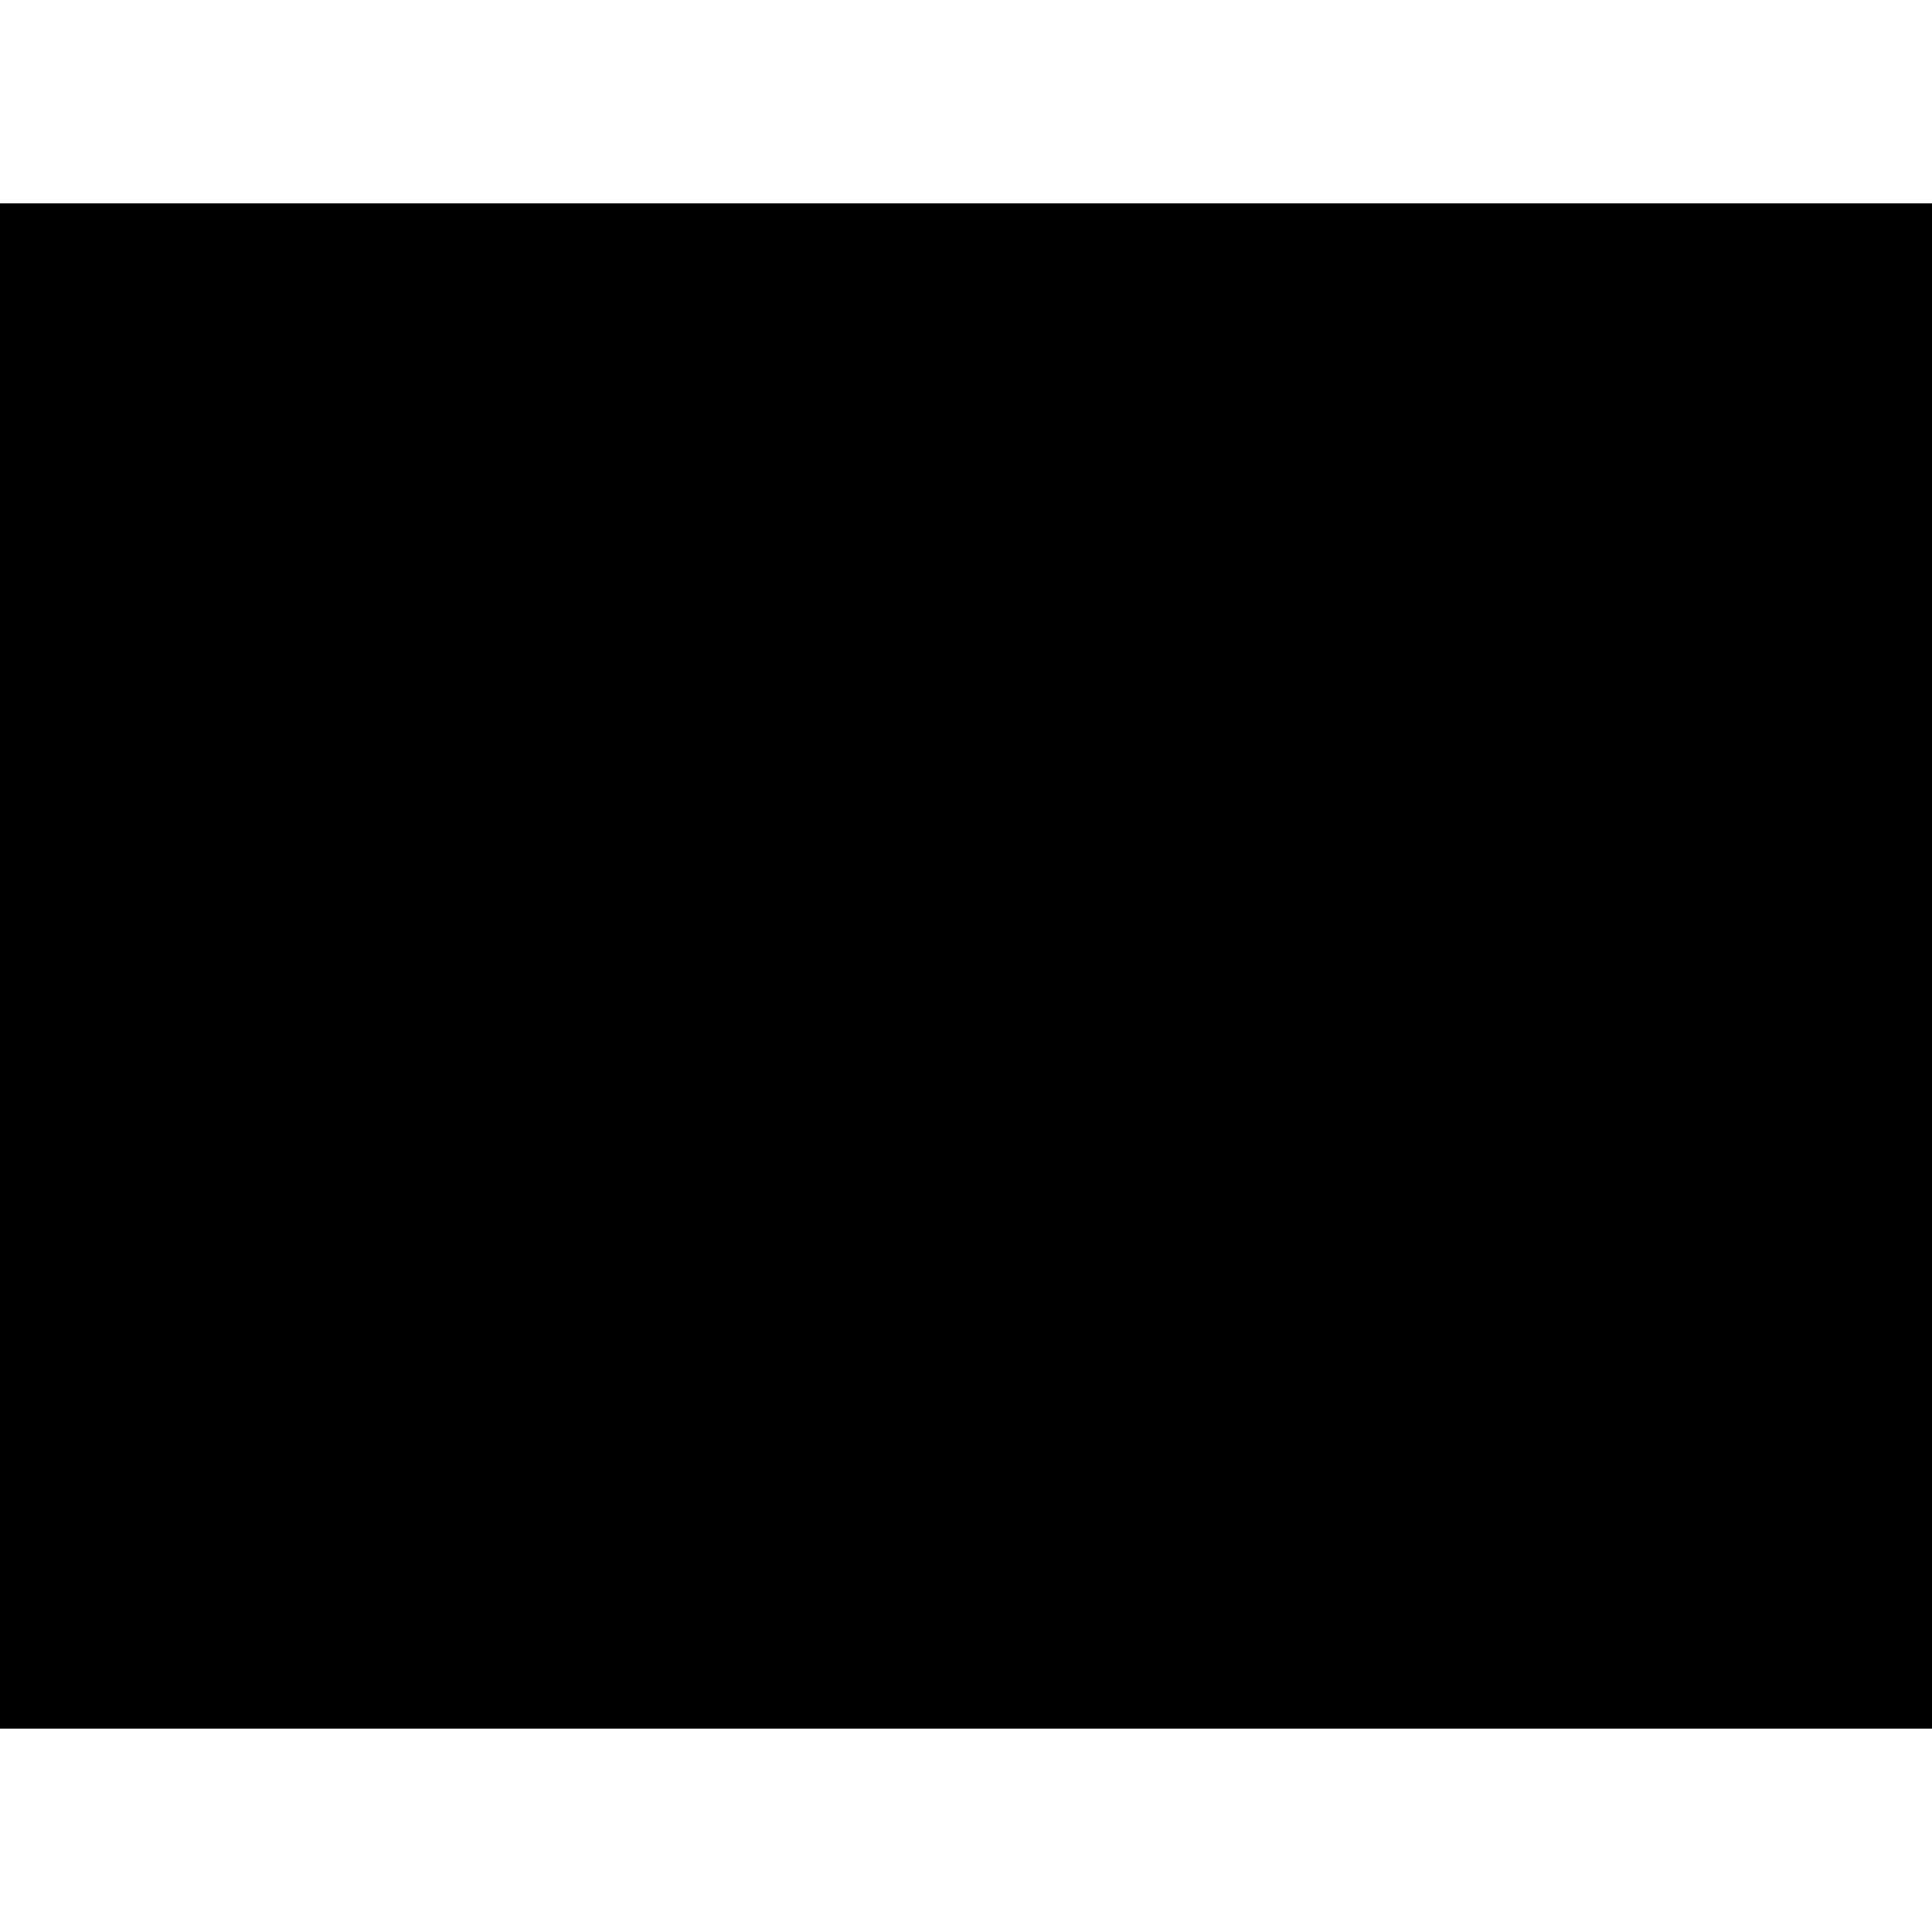
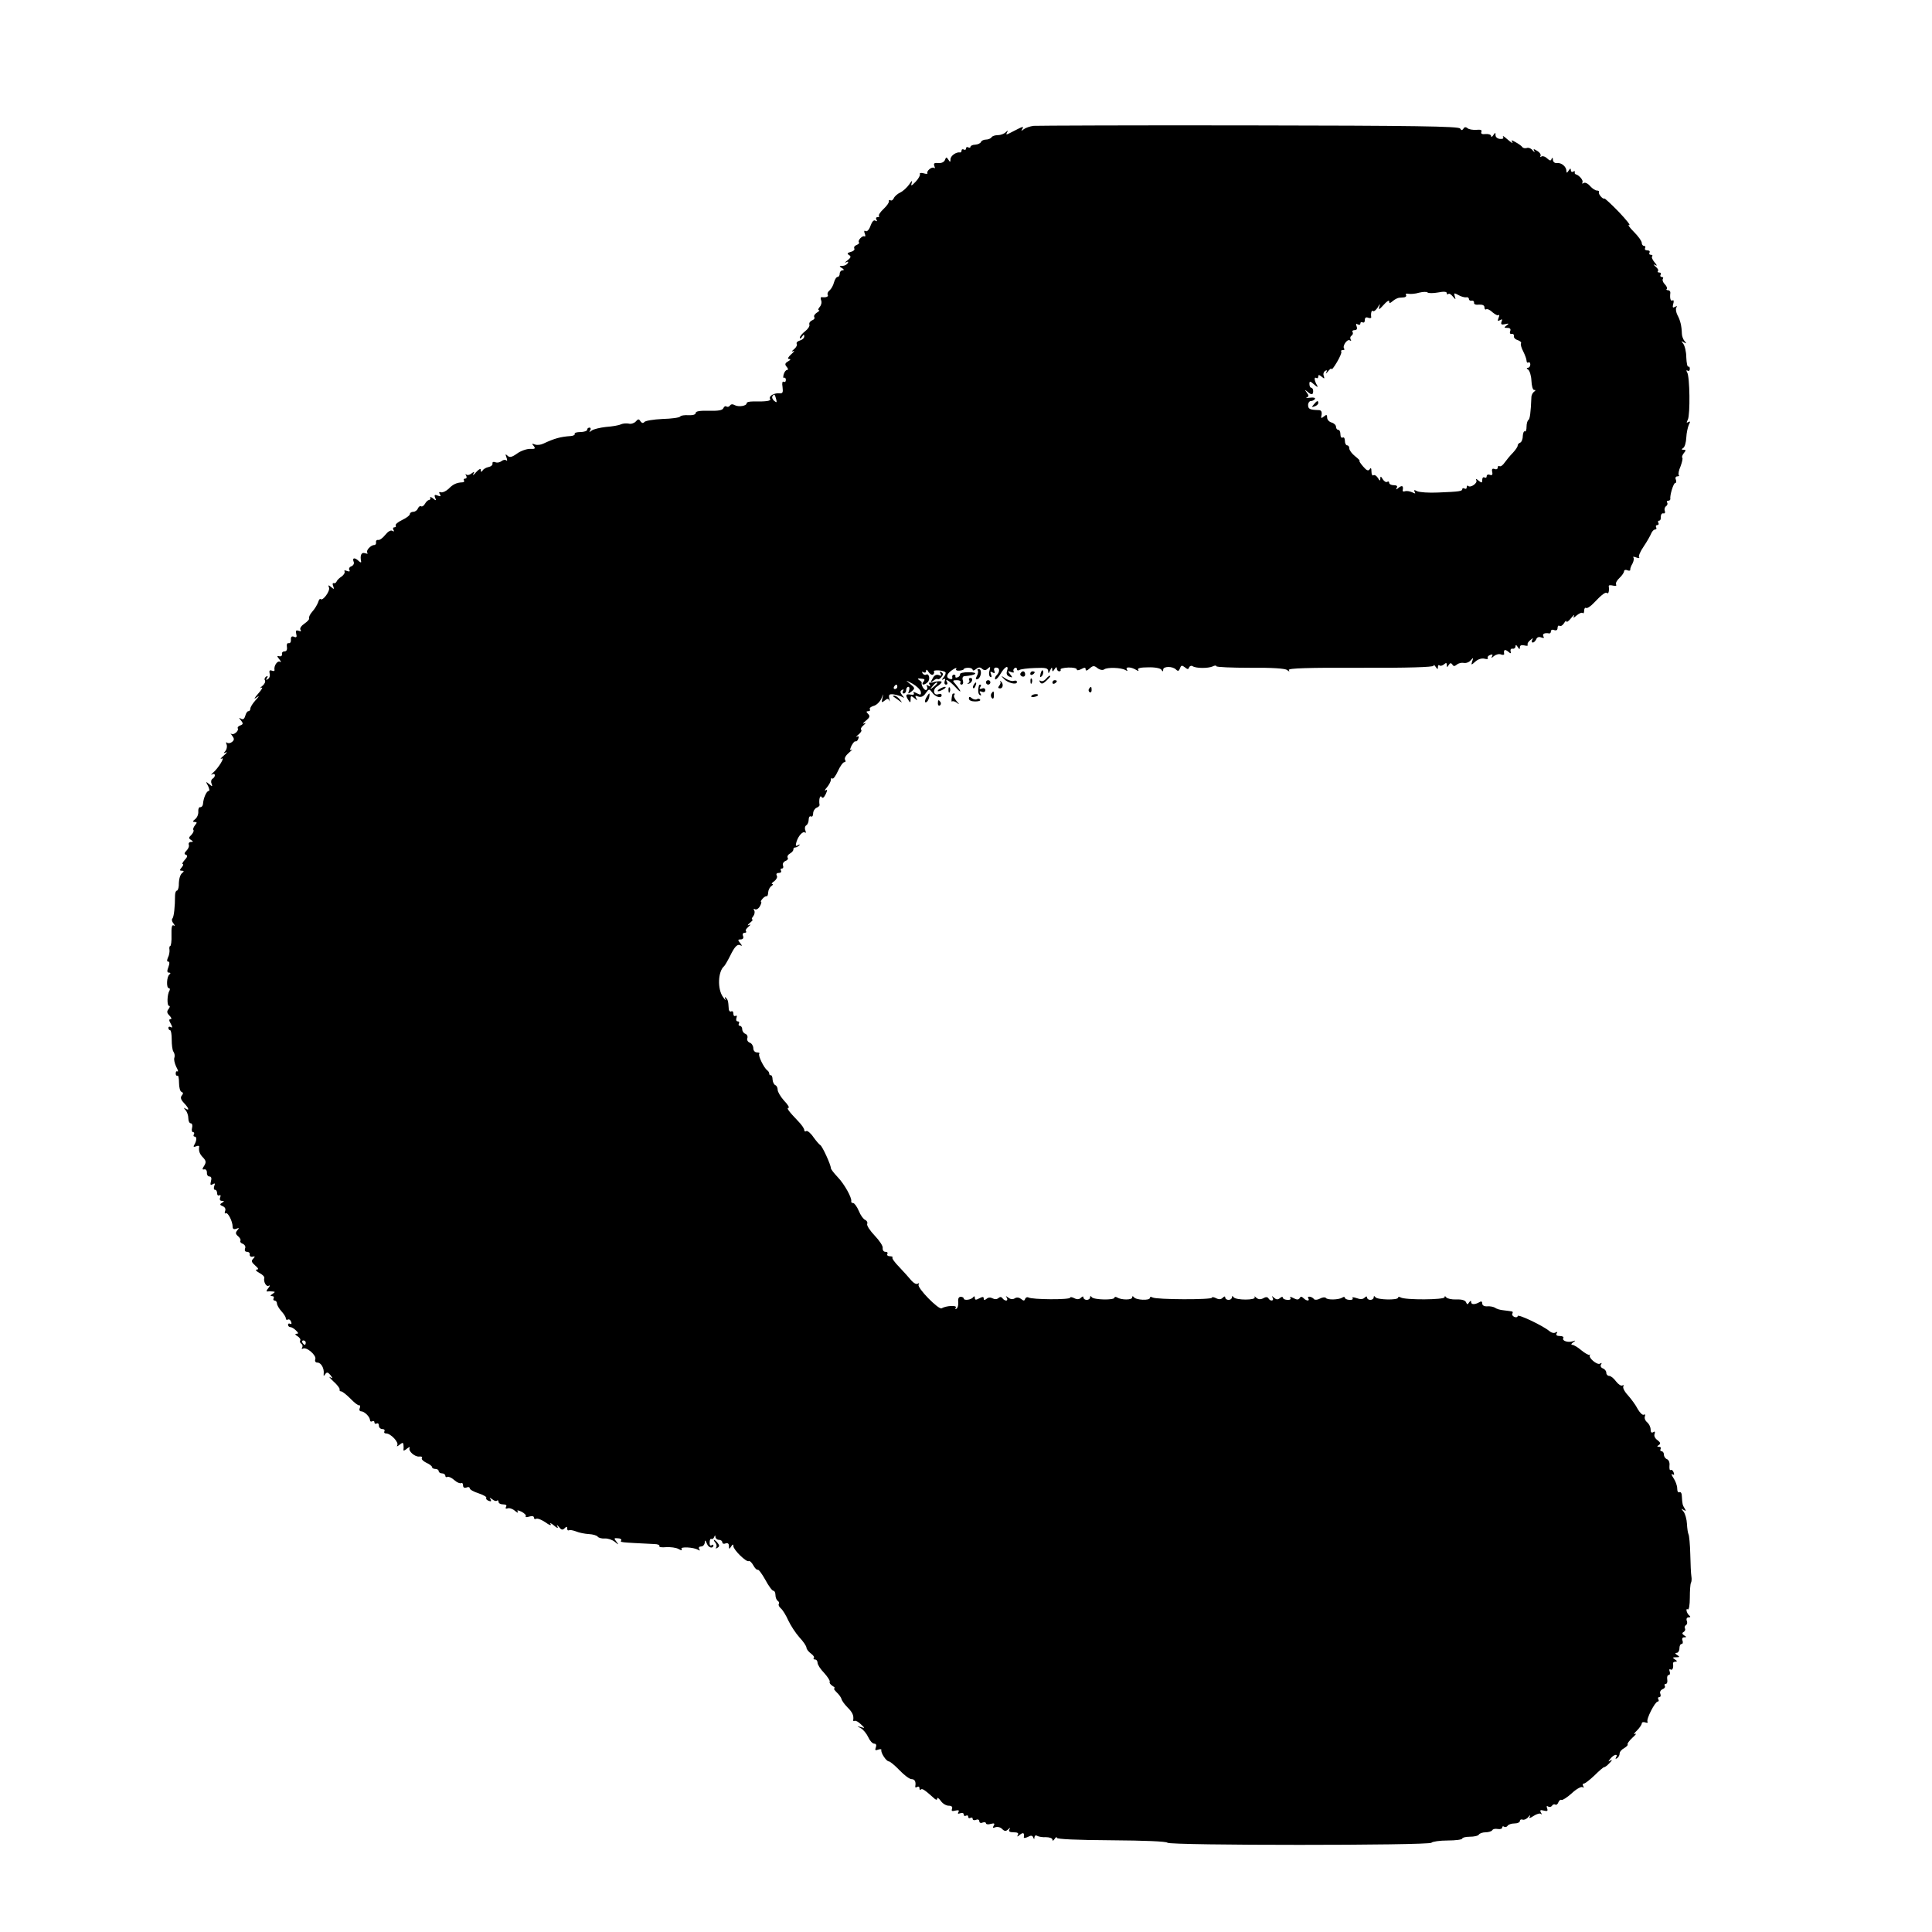
- <svg xmlns="http://www.w3.org/2000/svg" version="1.0" width="304pt" height="304pt" viewBox="0 0 304 304" preserveAspectRatio="xMidYMid meet">
-   <g transform="translate(0,304) scale(0.1,-0.1)" fill="#000000" stroke="none">
-     <path d="M0 1520 l0 -1200 1520 0 1520 0 0 1200 0 1200 -1520 0 -1520 0 0 -1200z" />
+ <svg xmlns="http://www.w3.org/2000/svg" version="1.0" width="872pt" height="872pt" viewBox="0 0 872 872" preserveAspectRatio="xMidYMid meet">
+   <g transform="translate(0,872) scale(0.1,-0.1)" fill="#000000" stroke="none">
+     <path d="M4665 8152 c-16 -2 -36 -9 -44 -15 -12 -10 -13 -9 -7 1 8 14 5 13 -53 -17 -19 -10 -22 -10 -16 1 6 10 5 11 -6 1 -7 -7 -23 -13 -35 -13 -13 0 -26 -4 -29 -10 -3 -5 -15 -10 -25 -10 -10 0 -20 -5 -22 -10 -2 -6 -13 -12 -26 -13 -12 0 -22 -5 -22 -10 0 -4 -4 -5 -10 -2 -5 3 -10 1 -10 -5 0 -6 -4 -8 -10 -5 -5 3 -10 1 -10 -4 0 -6 -3 -10 -7 -9 -17 3 -43 -15 -43 -31 0 -14 -2 -14 -10 -1 -8 12 -10 12 -15 -2 -4 -10 -16 -15 -30 -14 -18 2 -22 -1 -18 -13 4 -9 3 -13 -1 -9 -9 8 -36 -14 -30 -24 2 -3 -6 -4 -18 0 -11 3 -19 1 -16 -4 2 -5 -6 -20 -19 -34 -20 -21 -23 -21 -18 -5 4 13 0 10 -11 -7 -10 -14 -28 -31 -41 -37 -13 -6 -26 -18 -29 -26 -4 -8 -10 -12 -15 -9 -5 3 -8 1 -7 -4 2 -5 -9 -21 -24 -35 -15 -14 -24 -28 -21 -31 4 -3 1 -6 -6 -6 -7 0 -9 -5 -5 -12 4 -7 3 -8 -5 -4 -7 5 -15 -4 -22 -23 -6 -18 -16 -28 -22 -24 -7 4 -8 0 -4 -11 4 -9 3 -15 -1 -13 -9 6 -33 -19 -25 -27 3 -3 -2 -8 -11 -12 -9 -3 -13 -10 -10 -16 3 -5 -4 -12 -16 -15 -16 -4 -18 -8 -8 -14 10 -6 9 -12 -7 -24 -11 -9 -14 -13 -6 -9 9 5 12 3 7 -4 -4 -7 -15 -12 -24 -12 -15 0 -15 -2 -2 -10 10 -6 11 -10 3 -10 -7 0 -13 -7 -13 -15 0 -8 -4 -15 -10 -15 -5 0 -12 -11 -16 -25 -3 -13 -12 -29 -20 -36 -8 -6 -11 -15 -8 -20 5 -8 -9 -13 -28 -10 -4 0 -5 -6 -2 -14 4 -9 1 -22 -6 -30 -7 -8 -9 -15 -4 -15 5 0 1 -5 -9 -11 -9 -6 -15 -14 -12 -20 4 -5 -1 -12 -10 -15 -9 -4 -14 -12 -12 -19 3 -6 -6 -20 -19 -30 -13 -10 -24 -23 -24 -29 0 -6 5 -4 10 4 7 11 10 12 10 2 0 -8 -9 -16 -20 -19 -11 -3 -17 -10 -14 -15 3 -5 -2 -16 -12 -24 -11 -9 -13 -13 -4 -9 8 4 4 -3 -9 -14 -14 -13 -18 -21 -10 -21 9 -1 8 -4 -4 -11 -14 -8 -16 -14 -6 -25 7 -8 7 -14 1 -14 -5 0 -12 -9 -15 -20 -3 -11 -2 -18 2 -15 4 2 8 -2 8 -10 0 -8 -5 -11 -10 -8 -6 3 -8 -6 -5 -24 3 -25 1 -30 -16 -28 -25 1 -48 -14 -40 -26 5 -9 -20 -12 -78 -11 -16 0 -28 -3 -28 -8 0 -12 -35 -18 -53 -9 -10 6 -18 5 -22 -1 -4 -6 -11 -8 -16 -5 -5 4 -11 0 -14 -7 -4 -10 -23 -13 -65 -12 -41 1 -60 -2 -60 -10 0 -7 -13 -11 -32 -10 -18 1 -35 -1 -38 -6 -3 -5 -39 -10 -80 -11 -41 -2 -78 -8 -82 -14 -5 -6 -11 -5 -17 3 -7 12 -11 12 -22 -1 -7 -7 -21 -12 -31 -9 -10 2 -26 1 -35 -3 -10 -5 -40 -10 -68 -12 -27 -3 -56 -10 -64 -16 -12 -9 -13 -9 -7 1 4 6 2 12 -3 12 -6 0 -11 -4 -11 -10 0 -5 -14 -10 -31 -10 -16 0 -28 -4 -25 -8 2 -4 -5 -9 -17 -10 -47 -3 -75 -11 -124 -34 -12 -6 -29 -8 -39 -4 -13 5 -15 4 -5 -7 9 -12 6 -14 -17 -13 -15 0 -42 -9 -58 -21 -24 -17 -34 -19 -43 -10 -10 9 -11 8 -5 -8 4 -11 4 -17 -1 -13 -4 4 -14 3 -21 -3 -8 -6 -20 -9 -29 -5 -8 3 -14 0 -12 -6 1 -7 -7 -14 -18 -16 -11 -2 -23 -9 -27 -16 -5 -8 -8 -7 -8 3 0 8 -8 4 -21 -10 -11 -13 -17 -17 -13 -9 7 12 5 13 -8 3 -8 -7 -19 -9 -23 -5 -5 4 -5 1 -1 -5 4 -7 2 -13 -4 -13 -6 0 -9 -4 -6 -8 3 -5 0 -9 -7 -9 -26 -1 -43 -9 -62 -29 -12 -11 -27 -18 -34 -16 -9 3 -11 0 -6 -8 6 -10 4 -12 -9 -7 -14 6 -17 3 -12 -9 6 -14 4 -15 -9 -4 -9 7 -15 9 -13 4 2 -5 -1 -10 -6 -11 -5 0 -13 -8 -18 -17 -5 -9 -13 -14 -18 -11 -4 3 -10 -2 -14 -10 -3 -8 -12 -15 -21 -15 -8 0 -15 -5 -15 -10 0 -6 -16 -18 -35 -27 -19 -9 -32 -20 -29 -25 3 -4 0 -8 -6 -8 -6 0 -8 -5 -4 -12 4 -7 3 -8 -5 -4 -7 5 -20 -3 -32 -18 -11 -14 -26 -25 -32 -23 -7 1 -11 -4 -10 -10 2 -7 -2 -13 -8 -13 -16 0 -39 -26 -31 -35 4 -5 -1 -5 -10 -2 -17 6 -24 -9 -18 -38 1 -5 -4 -4 -11 3 -18 17 -30 15 -23 -3 4 -8 -1 -17 -10 -21 -9 -3 -13 -11 -9 -17 4 -6 0 -8 -11 -4 -9 4 -14 3 -11 -2 3 -5 -3 -16 -13 -23 -11 -7 -21 -17 -23 -23 -2 -5 -8 -9 -13 -7 -5 2 -6 -5 -2 -14 5 -14 4 -15 -9 -4 -13 11 -15 10 -10 -2 6 -15 -28 -62 -38 -52 -3 3 -8 -3 -11 -14 -4 -11 -15 -30 -26 -42 -11 -12 -17 -26 -15 -30 3 -4 -7 -15 -20 -24 -15 -10 -23 -22 -19 -28 5 -7 2 -9 -8 -5 -12 4 -14 1 -11 -14 4 -14 1 -18 -10 -13 -10 4 -15 0 -14 -13 1 -10 -3 -17 -10 -16 -7 2 -10 -6 -8 -17 2 -13 -2 -20 -11 -20 -8 0 -13 -6 -11 -12 1 -7 -4 -12 -12 -10 -12 3 -12 1 0 -14 8 -10 9 -15 3 -11 -12 7 -29 -19 -25 -37 1 -5 -5 -6 -12 -3 -10 4 -13 0 -10 -13 3 -10 -1 -21 -8 -25 -8 -6 -10 -4 -4 5 5 9 4 11 -4 6 -6 -4 -9 -12 -5 -17 3 -6 -2 -17 -12 -25 -11 -9 -12 -12 -4 -8 8 4 2 -8 -15 -27 -16 -18 -21 -27 -10 -19 17 12 17 10 -2 -11 -13 -14 -23 -31 -23 -37 0 -7 -4 -12 -9 -12 -5 0 -11 -9 -14 -21 -4 -14 -10 -18 -19 -13 -11 6 -11 5 0 -8 10 -13 10 -17 -3 -22 -9 -3 -14 -9 -12 -13 7 -11 -19 -33 -29 -25 -5 4 -3 0 4 -9 10 -13 10 -19 -1 -28 -8 -6 -18 -7 -22 -3 -5 4 -6 0 -2 -9 3 -9 0 -22 -6 -29 -9 -10 -9 -11 3 -6 8 4 4 -2 -10 -14 -14 -12 -18 -18 -10 -14 18 10 -14 -43 -39 -64 -9 -8 -10 -11 -3 -7 15 8 16 -11 1 -20 -6 -4 -8 -14 -4 -22 5 -14 3 -14 -11 -2 -16 13 -16 12 -5 -8 6 -13 8 -23 3 -23 -10 0 -24 -32 -26 -60 -1 -8 -7 -14 -12 -13 -6 1 -10 -8 -9 -20 1 -12 -5 -27 -14 -34 -12 -10 -13 -12 -2 -13 11 0 11 -3 1 -15 -7 -9 -10 -18 -7 -21 3 -4 -1 -13 -9 -22 -13 -12 -13 -16 -2 -23 11 -7 11 -9 0 -9 -8 0 -12 -6 -10 -12 3 -7 -2 -19 -10 -27 -11 -11 -11 -16 -3 -19 9 -3 7 -10 -5 -23 -9 -10 -14 -19 -9 -19 4 0 2 -7 -5 -15 -10 -12 -10 -15 1 -15 9 0 10 -3 4 -8 -12 -8 -18 -28 -18 -59 -1 -13 -5 -23 -9 -23 -4 0 -8 -10 -8 -22 0 -50 -5 -97 -12 -104 -4 -4 -2 -14 5 -22 7 -10 8 -13 1 -9 -8 5 -11 -9 -10 -43 1 -28 -2 -50 -6 -50 -3 0 -5 -8 -3 -17 1 -10 -2 -26 -7 -35 -5 -12 -5 -18 1 -18 7 0 7 -9 1 -25 -7 -18 -6 -25 3 -25 7 0 8 -3 2 -8 -13 -9 -15 -62 -3 -62 5 0 6 -5 3 -11 -11 -17 -12 -69 -2 -69 5 0 4 -6 -2 -14 -9 -11 -8 -18 4 -30 9 -9 11 -16 5 -16 -8 0 -8 -6 1 -21 8 -15 8 -19 0 -15 -6 4 -11 2 -11 -3 0 -6 4 -11 8 -11 4 0 7 -19 7 -42 0 -24 3 -49 8 -55 5 -7 7 -19 4 -27 -3 -7 1 -25 8 -40 8 -15 11 -24 6 -22 -4 3 -8 -1 -8 -9 0 -8 4 -12 8 -10 4 3 7 -12 7 -32 0 -21 5 -39 11 -41 8 -3 9 -8 2 -16 -8 -9 -5 -19 9 -34 23 -24 26 -37 8 -26 -10 6 -10 4 0 -7 6 -7 12 -23 12 -36 0 -13 5 -23 11 -23 6 0 9 -9 6 -20 -3 -11 -1 -20 5 -20 5 0 6 -5 3 -10 -3 -5 -2 -10 4 -10 10 0 9 -19 -2 -37 -6 -9 -3 -11 8 -7 9 4 15 3 14 -2 -3 -19 2 -33 18 -49 13 -14 14 -21 5 -36 -10 -15 -10 -19 0 -17 7 2 12 -5 12 -14 -1 -10 4 -18 11 -18 9 0 11 -8 7 -22 -4 -16 -2 -19 8 -13 10 6 12 4 7 -8 -3 -10 -2 -17 3 -17 6 0 10 -7 10 -16 0 -8 4 -12 10 -9 6 3 7 -1 4 -9 -4 -10 -1 -16 7 -16 12 0 12 -2 1 -9 -11 -6 -10 -10 3 -15 10 -4 15 -12 11 -22 -3 -8 -2 -13 3 -10 9 6 31 -36 31 -61 0 -10 6 -13 16 -9 14 5 15 4 5 -7 -9 -11 -8 -17 4 -27 8 -7 13 -16 10 -20 -3 -4 2 -11 11 -14 9 -4 14 -13 10 -21 -3 -9 0 -15 9 -15 8 0 14 -6 12 -12 -1 -7 5 -12 13 -10 12 3 12 1 3 -9 -10 -10 -8 -16 9 -31 14 -12 17 -18 7 -18 -8 -1 -3 -7 11 -15 14 -7 24 -17 23 -22 -5 -18 9 -43 20 -36 7 4 6 -1 -2 -11 -8 -9 -10 -16 -5 -15 5 1 16 1 24 0 13 -1 13 -2 0 -11 -11 -7 -11 -10 -2 -10 7 0 10 -4 7 -10 -3 -5 -1 -10 4 -10 6 0 11 -6 11 -13 0 -7 9 -23 20 -35 11 -12 20 -26 20 -32 0 -6 4 -9 9 -6 5 3 12 -1 15 -10 3 -8 2 -12 -4 -9 -6 3 -10 1 -10 -4 0 -6 5 -11 11 -11 6 0 17 -7 25 -15 12 -12 12 -15 2 -15 -8 0 -6 -5 5 -11 9 -6 15 -14 12 -19 -3 -5 -1 -11 5 -15 6 -4 7 -11 4 -17 -4 -6 -2 -8 3 -5 16 10 63 -31 56 -48 -3 -9 1 -15 10 -15 16 0 31 -26 28 -50 -1 -12 0 -12 7 -2 7 10 12 9 23 -4 12 -16 12 -17 -1 -10 -8 5 -1 -4 15 -19 17 -15 29 -31 28 -36 -2 -5 1 -9 7 -9 5 0 24 -15 41 -32 17 -18 35 -32 40 -31 4 2 6 -4 3 -12 -4 -8 -1 -15 6 -15 15 0 40 -25 40 -40 0 -6 5 -8 10 -5 6 3 10 1 10 -5 0 -6 5 -8 10 -5 6 3 10 -1 10 -9 0 -9 7 -16 16 -16 8 0 12 -4 9 -10 -3 -5 0 -10 8 -10 21 0 58 -40 50 -53 -4 -7 0 -6 10 2 14 11 17 11 18 0 1 -8 1 -18 0 -23 -1 -5 6 -3 15 5 10 8 15 10 13 4 -8 -14 24 -42 44 -39 10 1 15 -2 11 -7 -3 -5 6 -14 20 -21 14 -6 26 -15 26 -20 0 -4 7 -8 15 -8 8 0 15 -4 15 -10 0 -5 7 -10 15 -10 8 0 15 -5 15 -11 0 -5 4 -8 9 -5 4 3 19 -3 31 -14 12 -11 27 -17 31 -14 5 3 9 -2 9 -10 0 -10 6 -13 15 -10 8 4 15 2 15 -3 0 -6 18 -16 40 -23 21 -7 37 -16 35 -20 -3 -5 2 -11 11 -14 10 -4 13 -2 8 7 -6 9 -5 9 8 0 8 -7 18 -10 21 -6 4 3 7 1 7 -5 0 -7 9 -12 21 -12 12 0 18 -4 13 -11 -4 -7 -1 -10 7 -7 8 3 23 -2 33 -11 11 -9 16 -11 13 -4 -5 8 -1 8 17 0 13 -7 22 -16 19 -20 -3 -5 4 -6 16 -2 13 4 21 2 21 -5 0 -6 5 -8 10 -5 6 3 24 -4 42 -16 17 -13 28 -16 23 -8 -5 7 2 5 15 -6 15 -13 21 -15 16 -5 -5 9 -2 9 7 -2 10 -13 16 -15 25 -6 9 9 12 9 12 -1 0 -7 3 -10 8 -8 4 3 18 0 32 -5 14 -6 40 -11 58 -12 18 -1 36 -6 40 -12 4 -5 18 -9 32 -8 14 1 34 -6 45 -15 18 -15 19 -15 7 1 -12 15 -11 17 7 15 11 0 17 -5 15 -9 -6 -10 -9 -9 149 -17 16 0 26 -5 23 -9 -3 -5 11 -7 31 -5 19 1 44 -2 55 -8 14 -8 18 -8 14 0 -7 11 54 8 75 -4 8 -5 10 -4 5 3 -4 7 -1 12 8 12 9 0 16 8 17 18 0 13 3 11 10 -6 7 -19 29 -23 29 -6 0 3 -4 3 -9 -1 -6 -3 -9 3 -8 14 0 11 4 18 8 15 4 -2 10 2 12 8 4 10 6 10 6 1 1 -7 8 -13 16 -13 8 0 15 -5 15 -11 0 -6 7 -9 15 -5 10 3 15 -1 15 -12 0 -15 2 -15 10 -2 7 11 10 11 10 2 0 -17 59 -74 69 -68 4 3 14 -6 21 -19 7 -13 16 -22 20 -20 4 2 19 -18 34 -45 15 -28 31 -50 37 -50 5 0 9 -9 9 -19 0 -11 5 -23 10 -26 6 -4 8 -10 5 -15 -3 -4 2 -13 10 -20 8 -7 23 -31 33 -54 11 -23 33 -57 50 -76 18 -19 32 -40 32 -47 0 -6 9 -18 20 -26 11 -8 17 -17 13 -20 -3 -4 -1 -7 5 -7 7 0 12 -7 12 -15 0 -8 13 -29 30 -46 16 -18 27 -35 25 -40 -3 -4 3 -12 12 -18 10 -6 14 -11 9 -11 -5 0 0 -8 10 -18 10 -9 20 -23 22 -30 1 -7 14 -25 27 -38 23 -23 29 -37 26 -57 -1 -5 2 -6 6 -4 5 2 17 -4 28 -15 20 -19 20 -19 0 -13 -19 5 -19 5 0 -5 11 -6 26 -24 34 -41 7 -16 19 -29 27 -29 8 0 11 -6 7 -17 -5 -12 -2 -15 10 -10 9 3 16 3 15 -1 -4 -12 22 -52 34 -52 5 0 27 -18 48 -40 21 -22 45 -40 54 -40 15 0 21 -12 17 -33 -1 -5 3 -6 9 -2 5 3 10 1 10 -6 0 -7 3 -10 6 -6 6 6 17 -1 55 -35 12 -12 19 -14 19 -6 0 7 7 2 16 -10 8 -12 24 -22 36 -22 13 0 18 -5 15 -14 -4 -10 0 -12 15 -8 14 3 19 1 14 -6 -5 -8 -2 -10 8 -6 9 3 16 1 16 -6 0 -6 4 -8 10 -5 6 3 10 1 10 -5 0 -6 4 -8 10 -5 6 3 10 2 10 -4 0 -6 7 -8 15 -5 8 4 15 1 15 -6 0 -7 7 -10 15 -6 8 3 15 1 15 -3 0 -5 10 -7 22 -3 16 4 19 2 13 -8 -6 -10 -4 -12 8 -7 9 3 23 0 30 -8 11 -11 17 -11 27 -2 10 9 11 9 6 0 -5 -9 1 -13 19 -13 18 0 24 -4 19 -12 -5 -9 -2 -9 9 1 16 12 21 9 18 -12 -1 -4 7 -3 18 2 14 8 21 7 24 -2 4 -9 6 -9 6 1 1 7 6 10 12 6 7 -4 25 -7 40 -6 16 0 29 -5 29 -11 0 -7 4 -6 10 3 5 8 10 11 10 5 0 -6 90 -10 246 -11 148 -1 249 -5 253 -11 8 -13 1184 -13 1192 0 4 5 37 10 73 10 36 0 66 4 66 9 0 4 15 8 34 8 19 0 38 4 41 10 3 5 17 10 30 10 13 0 26 4 30 9 3 6 14 8 25 6 11 -2 20 1 20 6 0 6 4 8 9 4 5 -3 12 -1 16 5 3 5 17 10 31 10 13 0 24 5 24 11 0 6 6 9 13 6 6 -2 18 3 25 12 8 9 10 10 7 2 -6 -9 -1 -9 17 3 14 9 28 13 33 9 4 -5 5 -2 0 6 -6 11 -3 13 13 9 16 -4 19 -2 15 10 -4 10 -2 13 5 8 6 -3 13 -2 17 4 4 6 10 8 15 5 4 -3 11 2 14 11 3 8 10 13 14 10 4 -2 25 11 46 30 20 19 42 31 48 28 7 -4 8 -2 4 4 -4 7 -3 12 3 12 5 0 27 17 48 37 21 21 40 37 43 37 3 -1 14 7 25 19 11 11 13 16 5 12 -13 -8 -13 -7 -1 8 15 19 36 23 25 5 -4 -7 -3 -8 4 -4 7 4 12 14 12 21 0 8 9 19 21 25 11 7 18 14 15 17 -2 3 7 16 22 30 15 13 20 21 12 17 -8 -4 -5 3 8 15 12 12 22 27 22 32 0 6 7 8 16 5 8 -3 13 -2 10 3 -7 11 34 91 46 91 5 0 6 5 3 10 -3 6 -2 10 4 10 6 0 8 7 5 15 -4 8 1 17 10 21 9 3 13 10 10 15 -3 5 -1 9 5 9 5 0 8 9 6 20 -2 11 1 20 7 20 5 0 7 7 4 16 -3 8 -2 12 4 9 9 -6 14 8 11 28 0 4 5 7 11 7 9 0 8 4 -2 10 -12 8 -12 10 5 10 17 0 17 2 5 10 -10 6 -11 10 -2 10 6 0 12 9 12 20 0 11 4 20 10 20 5 0 7 7 4 15 -4 9 0 15 7 15 12 0 12 2 0 9 -9 6 -10 11 -2 15 6 4 9 11 6 16 -3 5 -1 11 4 15 6 3 8 12 4 20 -3 9 1 15 8 15 9 0 10 3 4 8 -12 9 -19 36 -7 28 5 -3 9 21 9 53 0 31 2 62 5 67 3 5 4 18 2 29 -2 11 -4 56 -5 100 -1 44 -5 85 -8 90 -3 6 -6 27 -7 47 -1 21 -8 45 -15 55 -12 14 -12 16 0 8 11 -6 12 -5 5 6 -10 16 -11 20 -13 55 0 14 -5 22 -11 19 -6 -3 -10 4 -10 17 0 13 -8 34 -17 47 -9 14 -11 21 -5 17 8 -5 10 -2 6 8 -3 9 -9 14 -14 11 -4 -2 -6 6 -5 20 2 13 -3 26 -11 29 -8 3 -14 12 -14 21 0 8 -5 15 -11 15 -5 0 -7 5 -4 10 3 6 0 10 -7 10 -10 0 -10 2 -1 8 9 6 8 11 -6 22 -11 7 -17 20 -13 28 3 10 1 13 -6 8 -8 -5 -12 0 -12 12 0 11 -7 25 -15 32 -9 7 -14 19 -11 27 3 8 1 11 -4 8 -6 -4 -18 8 -28 25 -9 18 -29 45 -44 62 -16 17 -25 35 -21 41 3 5 1 7 -4 4 -6 -4 -19 5 -29 18 -10 14 -24 25 -31 25 -7 0 -13 6 -13 14 0 8 -7 17 -16 20 -8 3 -12 11 -8 17 5 8 3 9 -5 4 -13 -7 -54 28 -45 39 2 3 1 4 -2 1 -4 -2 -20 7 -36 20 -16 14 -35 25 -41 25 -7 0 -6 5 3 11 13 9 12 10 -2 5 -22 -7 -50 3 -42 15 3 5 -4 9 -16 9 -13 0 -19 4 -14 12 5 7 3 8 -5 4 -7 -5 -20 -1 -29 7 -27 23 -142 78 -142 67 0 -5 -7 -7 -15 -4 -8 4 -12 10 -9 15 3 5 2 10 -3 10 -4 1 -21 3 -36 5 -16 1 -34 7 -40 12 -7 4 -22 7 -34 6 -14 -1 -23 4 -23 13 0 9 -5 11 -12 6 -21 -12 -38 -12 -38 0 0 8 -3 7 -9 -1 -7 -11 -9 -11 -14 0 -3 9 -19 14 -44 13 -21 -1 -41 4 -45 9 -5 7 -8 7 -8 1 0 -12 -179 -13 -198 -1 -7 4 -12 3 -12 -1 0 -12 -93 -10 -102 2 -5 7 -8 6 -8 -1 0 -6 -7 -11 -15 -11 -8 0 -15 5 -15 11 0 6 -4 6 -11 -1 -8 -8 -20 -8 -36 -2 -15 5 -22 5 -18 0 3 -6 -4 -9 -15 -8 -11 1 -20 5 -20 10 0 4 -6 5 -12 0 -17 -10 -68 -11 -74 -1 -3 4 -15 3 -26 -3 -11 -6 -23 -7 -27 -3 -9 13 -34 16 -26 4 8 -13 -8 -13 -22 1 -8 8 -13 8 -17 0 -5 -8 -13 -8 -28 0 -13 7 -18 7 -14 1 4 -6 -2 -10 -14 -9 -11 1 -20 5 -20 10 0 5 -6 5 -13 -2 -10 -8 -17 -7 -27 2 -10 9 -11 9 -6 0 8 -15 -10 -18 -19 -3 -4 7 -13 7 -24 0 -12 -6 -22 -5 -31 3 -7 7 -10 7 -7 2 7 -14 -85 -14 -95 0 -5 7 -8 6 -8 -1 0 -6 -7 -11 -15 -11 -8 0 -15 5 -15 11 0 6 -4 6 -12 -2 -7 -7 -17 -8 -30 -1 -10 5 -18 6 -18 2 0 -10 -252 -9 -268 1 -7 4 -12 3 -12 -2 0 -13 -63 -10 -72 3 -5 6 -8 6 -8 -1 0 -12 -49 -12 -68 0 -7 4 -12 3 -12 -1 0 -12 -93 -10 -102 2 -5 7 -8 6 -8 -1 0 -6 -7 -11 -15 -11 -8 0 -15 5 -15 11 0 6 -4 6 -12 -2 -7 -7 -17 -8 -30 -1 -10 5 -18 6 -18 2 0 -10 -173 -9 -188 1 -6 3 -12 0 -15 -6 -3 -10 -7 -10 -18 -1 -9 7 -20 9 -29 3 -9 -6 -20 -4 -29 3 -12 9 -13 9 -7 0 4 -7 3 -13 -3 -13 -5 0 -13 5 -16 10 -5 7 -11 8 -19 1 -7 -6 -17 -6 -26 -1 -9 5 -19 5 -27 -2 -9 -7 -13 -7 -13 1 0 9 -5 9 -20 1 -15 -8 -20 -8 -20 2 0 8 -3 9 -8 3 -8 -12 -42 -16 -42 -6 0 4 -6 8 -14 8 -9 0 -13 -9 -11 -24 1 -13 -2 -26 -8 -30 -6 -3 -7 -1 -3 5 7 12 -44 9 -64 -3 -13 -8 -112 93 -104 107 4 7 2 8 -4 4 -6 -4 -19 3 -29 15 -10 12 -34 39 -54 60 -21 21 -34 40 -31 43 3 3 -2 6 -12 6 -9 0 -14 5 -11 10 3 6 0 10 -9 10 -8 0 -13 8 -12 17 2 9 -15 34 -36 56 -21 22 -37 46 -34 53 3 7 -2 15 -9 18 -8 3 -21 21 -29 41 -8 19 -20 35 -25 35 -6 0 -10 3 -9 8 4 15 -31 78 -61 109 -17 18 -31 36 -31 41 0 15 -39 100 -48 104 -4 2 -18 18 -31 36 -12 18 -27 30 -32 27 -5 -4 -9 -1 -9 5 0 6 -12 24 -27 39 -43 45 -55 61 -44 61 5 0 -3 15 -20 32 -16 18 -29 40 -29 49 0 10 -5 19 -10 21 -6 2 -12 13 -13 25 0 12 -4 21 -8 20 -4 -1 -7 2 -7 7 0 5 -4 12 -9 15 -15 11 -43 68 -36 75 3 3 -1 6 -10 6 -10 0 -17 8 -17 19 0 10 -7 22 -16 25 -9 3 -14 13 -11 20 3 8 -1 17 -9 20 -8 3 -14 12 -14 21 0 8 -5 15 -11 15 -5 0 -7 5 -4 10 3 6 1 10 -5 10 -7 0 -9 7 -6 16 3 8 2 12 -4 9 -6 -3 -10 1 -10 10 0 9 -4 13 -10 10 -5 -3 -11 3 -11 14 -2 34 -4 39 -13 48 -5 5 -6 2 -2 -7 4 -8 -1 -4 -10 9 -27 36 -24 117 5 141 3 3 15 23 26 45 22 45 34 57 50 47 5 -3 4 2 -4 11 -12 15 -11 17 2 17 10 0 14 6 11 15 -4 8 -1 15 7 15 7 0 9 3 6 7 -4 3 1 12 11 20 11 10 12 12 2 8 -8 -4 -6 1 4 9 11 9 16 16 12 16 -5 0 -3 7 4 15 6 8 8 20 4 26 -4 7 -3 9 4 5 6 -3 16 3 22 14 6 11 8 20 5 20 -3 0 0 6 7 14 7 8 15 12 18 11 3 -2 7 6 7 17 1 12 8 25 15 29 7 5 9 9 4 9 -6 0 -2 6 9 13 10 8 15 19 11 25 -4 7 -1 12 9 12 9 0 13 5 10 10 -3 6 -2 10 4 10 6 0 8 6 5 14 -3 7 2 16 11 20 9 3 14 10 10 15 -3 6 2 14 11 19 9 5 15 13 15 18 -1 5 3 9 8 9 5 0 13 4 18 9 5 5 2 6 -6 1 -10 -6 -11 -2 -6 16 9 28 30 50 39 41 4 -3 4 1 1 10 -4 9 -2 19 4 23 6 3 11 15 11 26 0 11 5 17 10 14 6 -3 10 3 10 13 0 11 7 22 15 26 8 3 15 9 14 13 -4 23 2 47 9 36 5 -8 11 -3 19 13 8 18 8 22 0 17 -7 -3 -4 3 6 14 9 11 17 26 17 33 0 7 3 10 7 6 4 -3 15 12 25 34 10 22 23 40 29 40 6 0 7 5 3 11 -4 7 4 20 17 31 13 11 19 17 12 14 -8 -5 -8 0 0 18 7 13 15 22 18 20 4 -2 10 3 13 12 4 10 2 13 -7 9 -6 -4 -3 1 7 9 11 9 17 19 13 22 -4 4 1 13 11 21 11 10 12 12 2 8 -8 -4 -5 2 8 12 18 15 20 21 10 31 -9 9 -9 12 1 12 7 0 10 4 7 9 -3 5 4 11 17 15 13 3 28 18 35 33 10 24 10 25 5 3 -5 -22 -4 -23 10 -12 12 10 16 10 21 0 3 -7 3 -3 0 9 -4 18 -1 21 19 19 13 -2 30 -7 38 -11 12 -7 12 -6 1 7 -10 13 -10 18 -1 24 8 4 9 3 5 -4 -4 -7 -2 -12 3 -12 6 0 11 7 11 15 0 8 4 15 10 15 5 0 6 -8 3 -17 -6 -16 -5 -16 11 -4 17 14 16 16 -6 34 -23 19 -23 19 11 1 19 -11 35 -27 37 -36 2 -15 -1 -16 -18 -7 -14 7 -18 8 -14 1 4 -7 -1 -9 -14 -7 -22 4 -25 -2 -10 -25 8 -13 10 -12 10 4 0 16 2 17 17 5 14 -12 16 -12 8 0 -6 11 -4 13 10 7 12 -4 23 0 33 15 15 21 16 21 29 4 14 -21 43 -29 43 -13 0 6 -6 8 -14 5 -23 -9 -28 22 -6 35 11 7 20 16 20 20 0 5 -23 4 -40 -2 -3 -1 -9 -2 -13 -1 -5 1 -5 -4 -1 -10 5 -8 3 -9 -6 -4 -8 5 -11 4 -6 -3 3 -6 2 -13 -3 -16 -8 -5 -25 22 -21 33 1 2 -4 7 -12 12 -9 6 -6 8 9 6 17 -1 19 -4 11 -14 -13 -16 4 -17 19 -2 13 13 6 42 -7 34 -5 -3 -12 0 -16 6 -4 8 -3 9 4 5 7 -4 12 -1 12 6 0 8 5 6 11 -5 6 -9 15 -15 20 -12 5 4 7 10 4 14 -5 9 43 6 52 -3 3 -3 0 -13 -8 -23 -9 -11 -10 -14 -2 -9 9 5 11 2 7 -8 -3 -9 -1 -16 6 -16 6 0 8 5 5 10 -14 22 10 8 38 -22 29 -32 28 -20 -1 15 -14 15 -13 17 7 17 12 0 19 -4 16 -10 -3 -5 -1 -10 5 -10 6 0 9 8 6 18 -4 11 -1 19 6 20 55 4 69 18 19 18 -22 0 -39 -4 -38 -9 1 -5 -4 -12 -11 -14 -7 -3 -11 -1 -10 4 2 4 -1 8 -7 8 -5 0 -9 -6 -7 -12 2 -8 -3 -10 -12 -7 -19 7 -12 25 15 42 12 8 18 9 15 3 -4 -5 2 -9 14 -8 11 1 20 4 20 7 0 3 9 6 20 6 11 0 20 -4 20 -9 0 -5 7 -4 15 3 11 9 19 10 28 1 10 -8 17 -7 26 2 11 10 12 8 7 -10 -4 -12 -2 -24 3 -28 7 -4 8 1 4 11 -5 13 -3 15 7 9 9 -6 12 -4 8 7 -4 9 0 15 8 15 17 0 18 -19 2 -35 -6 -6 -9 -14 -6 -18 3 -3 14 8 24 25 20 34 39 42 29 12 -4 -12 0 -21 11 -25 15 -6 15 -4 3 11 -12 15 -12 16 4 10 10 -4 16 -3 12 2 -3 5 -1 12 5 16 5 3 10 1 10 -5 0 -6 5 -8 11 -4 6 4 38 8 70 9 49 2 59 0 60 -14 0 -12 2 -12 9 4 6 13 9 15 9 5 1 -13 2 -13 11 0 6 10 10 11 10 3 0 -7 5 -13 11 -13 5 0 8 3 6 8 -3 4 13 8 34 9 21 1 39 -3 39 -8 0 -6 8 -5 20 1 15 8 20 8 20 -1 0 -8 6 -7 18 4 15 13 20 14 36 1 11 -8 24 -10 30 -5 14 10 76 8 95 -3 10 -6 12 -5 7 2 -8 14 20 12 43 -2 9 -6 12 -5 8 1 -5 7 11 11 45 11 30 1 56 -4 60 -11 6 -9 8 -9 8 1 0 15 42 16 58 0 9 -9 13 -7 18 6 5 14 9 14 22 4 12 -10 16 -10 19 0 3 6 10 9 16 5 16 -10 69 -10 90 -1 9 5 17 5 17 1 0 -4 69 -7 152 -7 99 1 158 -3 167 -10 10 -8 13 -8 8 0 -4 8 88 11 323 10 214 -1 330 3 330 9 0 6 5 3 10 -5 8 -12 10 -12 10 -1 0 8 3 11 7 8 3 -4 12 -2 20 4 10 9 13 8 13 -2 0 -12 2 -12 9 0 6 9 10 10 16 2 5 -9 10 -9 20 -1 8 7 22 10 32 8 10 -2 24 3 31 12 12 13 13 13 7 -4 -6 -19 -5 -19 14 -2 12 11 29 16 41 13 11 -3 18 -2 15 3 -3 4 2 11 11 14 10 4 13 2 8 -7 -5 -8 -2 -8 9 2 9 7 23 11 32 7 8 -3 14 -2 14 2 -3 19 2 23 17 12 12 -11 15 -11 12 1 -2 8 3 13 10 11 6 -1 12 4 12 10 0 9 4 8 10 -2 8 -12 10 -12 10 -1 0 8 7 11 20 8 11 -3 18 -2 15 3 -3 4 3 14 12 21 12 10 14 10 9 2 -4 -7 -3 -13 2 -13 6 0 12 7 16 15 3 9 12 12 22 8 12 -4 15 -3 10 5 -6 11 5 17 27 13 4 0 7 4 7 10 0 6 7 9 15 5 9 -3 15 0 15 10 0 8 4 13 9 9 6 -3 14 3 20 12 6 10 11 14 11 8 0 -5 10 1 21 15 11 14 17 18 13 10 -5 -11 -2 -10 13 3 11 9 23 14 26 10 4 -3 7 1 7 11 0 9 4 15 9 12 4 -3 20 7 34 22 37 39 54 52 61 45 6 -6 10 13 7 31 -1 5 7 6 19 3 12 -3 18 -1 14 5 -3 5 3 18 15 29 12 11 21 25 21 30 0 6 7 9 15 5 8 -3 14 -2 13 2 -1 4 3 17 10 28 6 12 8 24 4 28 -3 4 2 4 13 0 11 -4 17 -4 13 1 -4 4 5 26 21 49 15 22 30 49 34 59 4 9 11 17 17 17 6 0 8 5 5 10 -3 6 -1 10 5 10 6 0 8 5 5 10 -3 6 -2 10 3 10 6 0 9 8 8 18 0 9 4 16 11 15 7 -2 10 3 7 11 -3 8 0 17 5 21 6 3 9 11 6 16 -4 5 -1 9 4 9 6 0 10 3 10 8 -3 16 14 72 22 72 5 0 6 7 3 15 -4 8 -1 15 7 15 7 0 10 3 6 6 -3 4 0 21 8 39 7 19 11 36 8 39 -3 3 0 12 7 21 10 12 10 15 -1 15 -10 0 -11 2 -2 8 7 4 13 25 14 47 1 22 7 48 12 59 7 13 6 16 -3 11 -9 -5 -9 -3 -2 11 11 23 9 194 -3 213 -5 9 -4 12 2 8 5 -3 10 0 10 8 0 8 -3 12 -7 10 -4 -2 -8 17 -9 42 0 25 -7 53 -14 62 -10 12 -9 13 3 6 12 -7 13 -6 3 6 -7 8 -12 24 -12 34 -1 34 -7 59 -20 83 -6 12 -9 28 -5 34 5 7 3 8 -6 3 -10 -6 -12 -3 -8 13 4 12 2 20 -3 16 -9 -5 -13 9 -10 34 1 6 -4 12 -10 12 -7 0 -10 3 -6 6 3 4 -1 13 -9 21 -8 8 -12 19 -9 24 4 5 1 9 -5 9 -6 0 -8 5 -5 10 3 6 1 10 -6 10 -7 0 -9 3 -6 7 4 3 -1 12 -11 20 -10 9 -11 12 -2 7 11 -6 10 -2 -3 13 -9 11 -14 23 -10 26 3 4 1 7 -6 7 -7 0 -9 5 -6 10 3 6 -1 10 -10 10 -9 0 -13 5 -10 10 3 6 1 10 -4 10 -6 0 -11 6 -11 14 0 8 -16 30 -36 50 -20 20 -29 34 -21 30 9 -3 -12 23 -46 59 -34 35 -64 63 -66 61 -6 -5 -29 21 -24 29 2 4 -2 7 -9 7 -8 0 -21 9 -31 20 -10 12 -23 18 -29 14 -6 -4 -9 -3 -6 2 6 9 -13 32 -29 37 -5 1 -7 6 -5 10 1 5 -2 6 -8 2 -5 -3 -10 0 -10 7 0 9 -3 9 -10 -2 -7 -11 -10 -12 -10 -2 0 20 -23 39 -43 36 -10 -1 -17 5 -18 14 0 11 -3 12 -6 5 -3 -10 -8 -9 -20 2 -8 8 -19 12 -25 9 -6 -4 -8 -3 -5 2 3 6 -3 16 -15 23 -16 10 -19 10 -13 -1 3 -7 1 -6 -7 3 -7 9 -19 14 -27 11 -7 -2 -16 -1 -20 4 -3 5 -17 15 -30 22 -19 11 -22 11 -15 0 4 -7 -5 -2 -21 12 -16 14 -25 20 -21 13 4 -8 -1 -11 -14 -10 -11 1 -20 8 -20 17 0 13 -1 13 -10 0 -5 -8 -10 -10 -10 -4 0 6 -11 10 -24 9 -17 -2 -23 1 -20 10 4 8 -3 11 -23 9 -15 -1 -33 2 -39 7 -8 7 -15 6 -19 -2 -6 -8 -9 -8 -15 1 -6 10 -209 13 -951 14 -519 1 -957 -1 -974 -2z m1826 -752 c25 5 39 4 39 -3 0 -6 3 -7 7 -4 3 4 12 -1 20 -11 14 -16 14 -16 9 1 -5 15 -3 16 17 5 12 -7 28 -11 35 -10 6 2 12 -2 12 -8 0 -5 6 -9 13 -7 6 1 11 -3 10 -10 -1 -6 8 -10 22 -8 16 1 25 -3 25 -12 0 -8 4 -12 8 -9 5 3 18 -3 29 -14 12 -10 24 -16 27 -12 4 3 4 -2 0 -12 -6 -15 -4 -17 6 -11 10 6 12 4 7 -7 -4 -12 0 -15 16 -11 18 4 19 3 7 -6 -13 -9 -12 -11 4 -11 12 0 16 -5 12 -15 -3 -8 0 -14 7 -12 7 1 11 -3 10 -10 -2 -6 6 -15 17 -18 11 -4 18 -10 15 -15 -3 -4 2 -21 10 -36 8 -16 15 -35 15 -42 0 -7 4 -11 8 -8 5 3 9 -1 9 -9 0 -8 -5 -15 -11 -15 -7 0 -6 -4 1 -8 7 -5 14 -27 15 -50 1 -23 6 -42 12 -42 8 0 8 -2 0 -8 -6 -4 -11 -14 -12 -22 -3 -75 -7 -102 -14 -106 -4 -3 -8 -16 -8 -30 0 -14 -3 -23 -7 -21 -5 3 -9 -7 -10 -21 0 -15 -6 -28 -12 -30 -6 -2 -11 -8 -11 -13 0 -6 -10 -20 -22 -33 -13 -13 -29 -33 -37 -44 -8 -12 -18 -19 -23 -16 -4 3 -8 0 -8 -6 0 -7 -6 -10 -14 -7 -10 4 -14 0 -11 -13 3 -13 -1 -17 -11 -13 -8 3 -14 0 -14 -7 0 -6 -4 -8 -10 -5 -5 3 -10 -1 -10 -11 0 -14 -2 -15 -17 -3 -10 9 -14 9 -10 2 8 -13 -26 -37 -37 -26 -3 3 -6 1 -6 -6 0 -7 -4 -9 -10 -6 -5 3 -10 2 -10 -2 0 -10 -10 -12 -110 -16 -41 -2 -83 1 -94 6 -13 7 -16 6 -11 -3 5 -9 3 -9 -11 -2 -11 5 -25 7 -32 5 -7 -3 -12 -1 -11 4 4 20 -2 24 -18 12 -11 -10 -14 -10 -9 -1 5 8 0 12 -13 12 -12 0 -21 5 -21 11 0 5 -4 8 -9 4 -6 -3 -14 3 -20 12 -8 14 -11 15 -11 3 0 -12 -3 -11 -11 3 -6 9 -14 15 -20 12 -5 -4 -9 4 -9 17 0 15 -3 19 -8 10 -6 -9 -14 -6 -30 13 -12 14 -19 25 -16 25 4 0 -5 9 -20 21 -14 11 -26 27 -26 35 0 8 -4 14 -10 14 -5 0 -10 9 -10 21 0 11 -4 17 -10 14 -5 -3 -10 3 -10 14 0 12 -4 21 -10 21 -5 0 -10 6 -10 14 0 7 -9 16 -20 19 -11 3 -20 13 -20 22 0 14 -3 15 -15 5 -12 -10 -14 -8 -10 8 2 14 -2 21 -13 21 -40 1 -48 5 -48 23 0 10 6 18 13 18 6 0 14 4 18 9 3 6 -7 8 -22 6 -16 -2 -22 -2 -15 1 10 5 10 9 0 22 -10 14 -10 15 2 5 19 -17 27 -16 27 2 0 8 -4 15 -9 15 -4 0 -8 7 -8 17 0 14 3 14 22 -3 13 -12 18 -13 13 -4 -13 21 -15 41 -4 34 5 -3 9 0 9 7 0 8 4 8 15 -1 13 -11 14 -10 10 3 -4 8 -1 18 6 23 8 5 10 3 5 -7 -4 -8 0 -5 8 5 9 11 16 16 16 10 0 -5 11 9 24 31 13 22 22 43 20 47 -3 5 0 8 7 8 7 0 9 3 6 6 -10 11 13 45 25 38 6 -4 8 -3 4 4 -3 6 -2 13 4 17 6 4 8 11 5 16 -4 5 1 9 9 9 10 0 13 6 9 17 -4 11 -3 14 5 9 7 -4 12 -2 12 4 0 6 5 8 10 5 6 -3 10 1 10 10 0 11 5 15 15 11 8 -3 14 -2 14 2 -3 18 2 35 8 28 4 -3 13 4 21 16 11 19 12 19 7 3 -4 -15 0 -13 20 9 14 16 25 23 25 16 0 -10 3 -10 16 1 9 8 22 14 28 15 6 0 17 2 24 2 7 1 11 6 8 11 -4 5 2 7 11 5 10 -2 32 0 48 5 17 4 34 5 38 1 4 -4 26 -4 48 0z m-2988 -481 c4 -16 3 -18 -9 -8 -7 6 -11 15 -8 20 8 13 11 11 17 -12z m727 -1283 c0 -2 -8 -10 -17 -17 -16 -13 -17 -12 -4 4 13 16 21 21 21 13z m-180 -16 c0 -5 -5 -10 -11 -10 -5 0 -7 5 -4 10 3 6 8 10 11 10 2 0 4 -4 4 -10z m-2670 -2960 c0 -5 -2 -10 -4 -10 -3 0 -8 5 -11 10 -3 6 -1 10 4 10 6 0 11 -4 11 -10z" />
+     <path d="M5930 6895 c-11 -13 -10 -14 4 -9 9 3 16 10 16 15 0 13 -6 11 -20 -6z" />
+     <path d="M4413 5694 c3 -4 2 -15 -4 -25 -7 -14 -6 -17 4 -14 16 7 20 45 5 45 -6 0 -8 -3 -5 -6z" />
+     <path d="M4697 5681 c-4 -17 -3 -21 5 -13 5 5 8 16 6 23 -3 8 -7 3 -11 -10z" />
+     <path d="M4245 5680 c6 -10 4 -12 -8 -7 -11 4 -21 -1 -28 -16 -11 -19 -10 -20 3 -10 8 7 17 11 20 8 3 -3 11 1 17 9 9 11 9 16 0 22 -8 5 -9 3 -4 -6z" />
+     <path d="M4606 5681 c-3 -5 0 -11 7 -14 8 -3 14 1 14 9 0 16 -13 19 -21 5z" />
+     <path d="M4650 5679 c0 -5 5 -7 10 -4 6 3 10 8 10 11 0 2 -4 4 -10 4 -5 0 -10 -5 -10 -11z" />
+     <path d="M4531 5656 c18 -19 59 -29 59 -14 0 5 -6 8 -14 5 -7 -3 -24 2 -37 10 -22 15 -23 15 -8 -1z" />
+     <path d="M4720 5655 c-7 -8 -17 -12 -23 -8 -6 4 -7 1 -3 -6 6 -9 13 -8 27 5 10 9 19 19 19 21 0 7 -8 2 -20 -12z" />
+     <path d="M4374 5651 c4 -5 1 -12 -4 -14 -6 -3 -5 -4 2 -3 15 3 23 26 8 26 -6 0 -9 -4 -6 -9z" />
+     <path d="M4651 5644 c0 -11 3 -14 6 -6 3 7 2 16 -1 19 -3 4 -6 -2 -5 -13z" />
+     <path d="M4450 5640 c0 -5 5 -10 10 -10 6 0 10 5 10 10 0 6 -4 10 -10 10 -5 0 -10 -4 -10 -10z" />
+     <path d="M4515 5643 c3 -3 0 -11 -5 -18 -7 -8 -5 -12 4 -12 14 0 16 22 3 32 -4 3 -5 2 -2 -2z" />
+     <path d="M4750 5639 c0 -5 5 -7 10 -4 6 3 10 8 10 11 0 2 -4 4 -10 4 -5 0 -10 -5 -10 -11z" />
+     <path d="M4395 5629 c-4 -6 -5 -12 -2 -15 2 -3 7 2 10 11 7 17 1 20 -8 4z" />
+     <path d="M4419 5628 c-6 -22 -5 -39 3 -45 7 -4 8 -1 3 7 -6 9 -4 12 7 8 8 -4 15 -1 15 7 0 8 -7 11 -15 7 -10 -3 -13 -1 -8 6 4 7 5 12 2 12 -3 0 -6 -1 -7 -2z" />
+     <path d="M4240 5610 c-8 -5 -10 -10 -5 -10 6 0 17 5 25 10 8 5 11 10 5 10 -5 0 -17 -5 -25 -10z" />
+     <path d="M4281 5604 c0 -11 3 -14 6 -6 3 7 2 16 -1 19 -3 4 -6 -2 -5 -13z" />
+     <path d="M4915 5611 c-3 -5 -2 -12 3 -15 5 -3 9 1 9 9 0 17 -3 19 -12 6z" />
+     <path d="M4474 5589 c-3 -6 -2 -15 3 -20 5 -5 9 -1 9 11 0 23 -2 24 -12 9z" />
+     <path d="M4180 5570 c-6 -11 -7 -20 -2 -20 6 0 12 9 15 20 3 11 3 20 1 20 -2 0 -8 -9 -14 -20z" />
+     <path d="M4299 5588 c-5 -18 -6 -39 -2 -34 4 3 13 0 22 -6 12 -10 12 -7 -2 8 -9 11 -14 24 -10 27 3 4 3 7 0 7 -4 0 -7 -1 -8 -2z" />
+     <path d="M4655 5579 c-3 -4 2 -6 10 -5 21 3 28 13 10 13 -9 0 -18 -4 -20 -8z" />
+     <path d="M4031 5577 c2 -1 13 -9 24 -17 19 -14 19 -14 6 3 -7 9 -18 17 -24 17 -6 0 -8 -1 -6 -3z" />
+     <path d="M4373 5567 c0 -8 12 -13 28 -13 15 0 26 3 23 8 -3 5 -10 6 -15 2 -5 -3 -16 -1 -23 5 -9 8 -13 7 -13 -2z" />
+     <path d="M4233 5545 c0 -8 4 -12 9 -9 5 3 6 10 3 15 -9 13 -12 11 -12 -6z" />
+     <path d="M3229 1757 c6 -8 7 -18 3 -22 -4 -5 -1 -5 6 -1 10 6 10 11 1 22 -6 8 -14 14 -16 14 -3 0 0 -6 6 -13z" />
  </g>
</svg>
